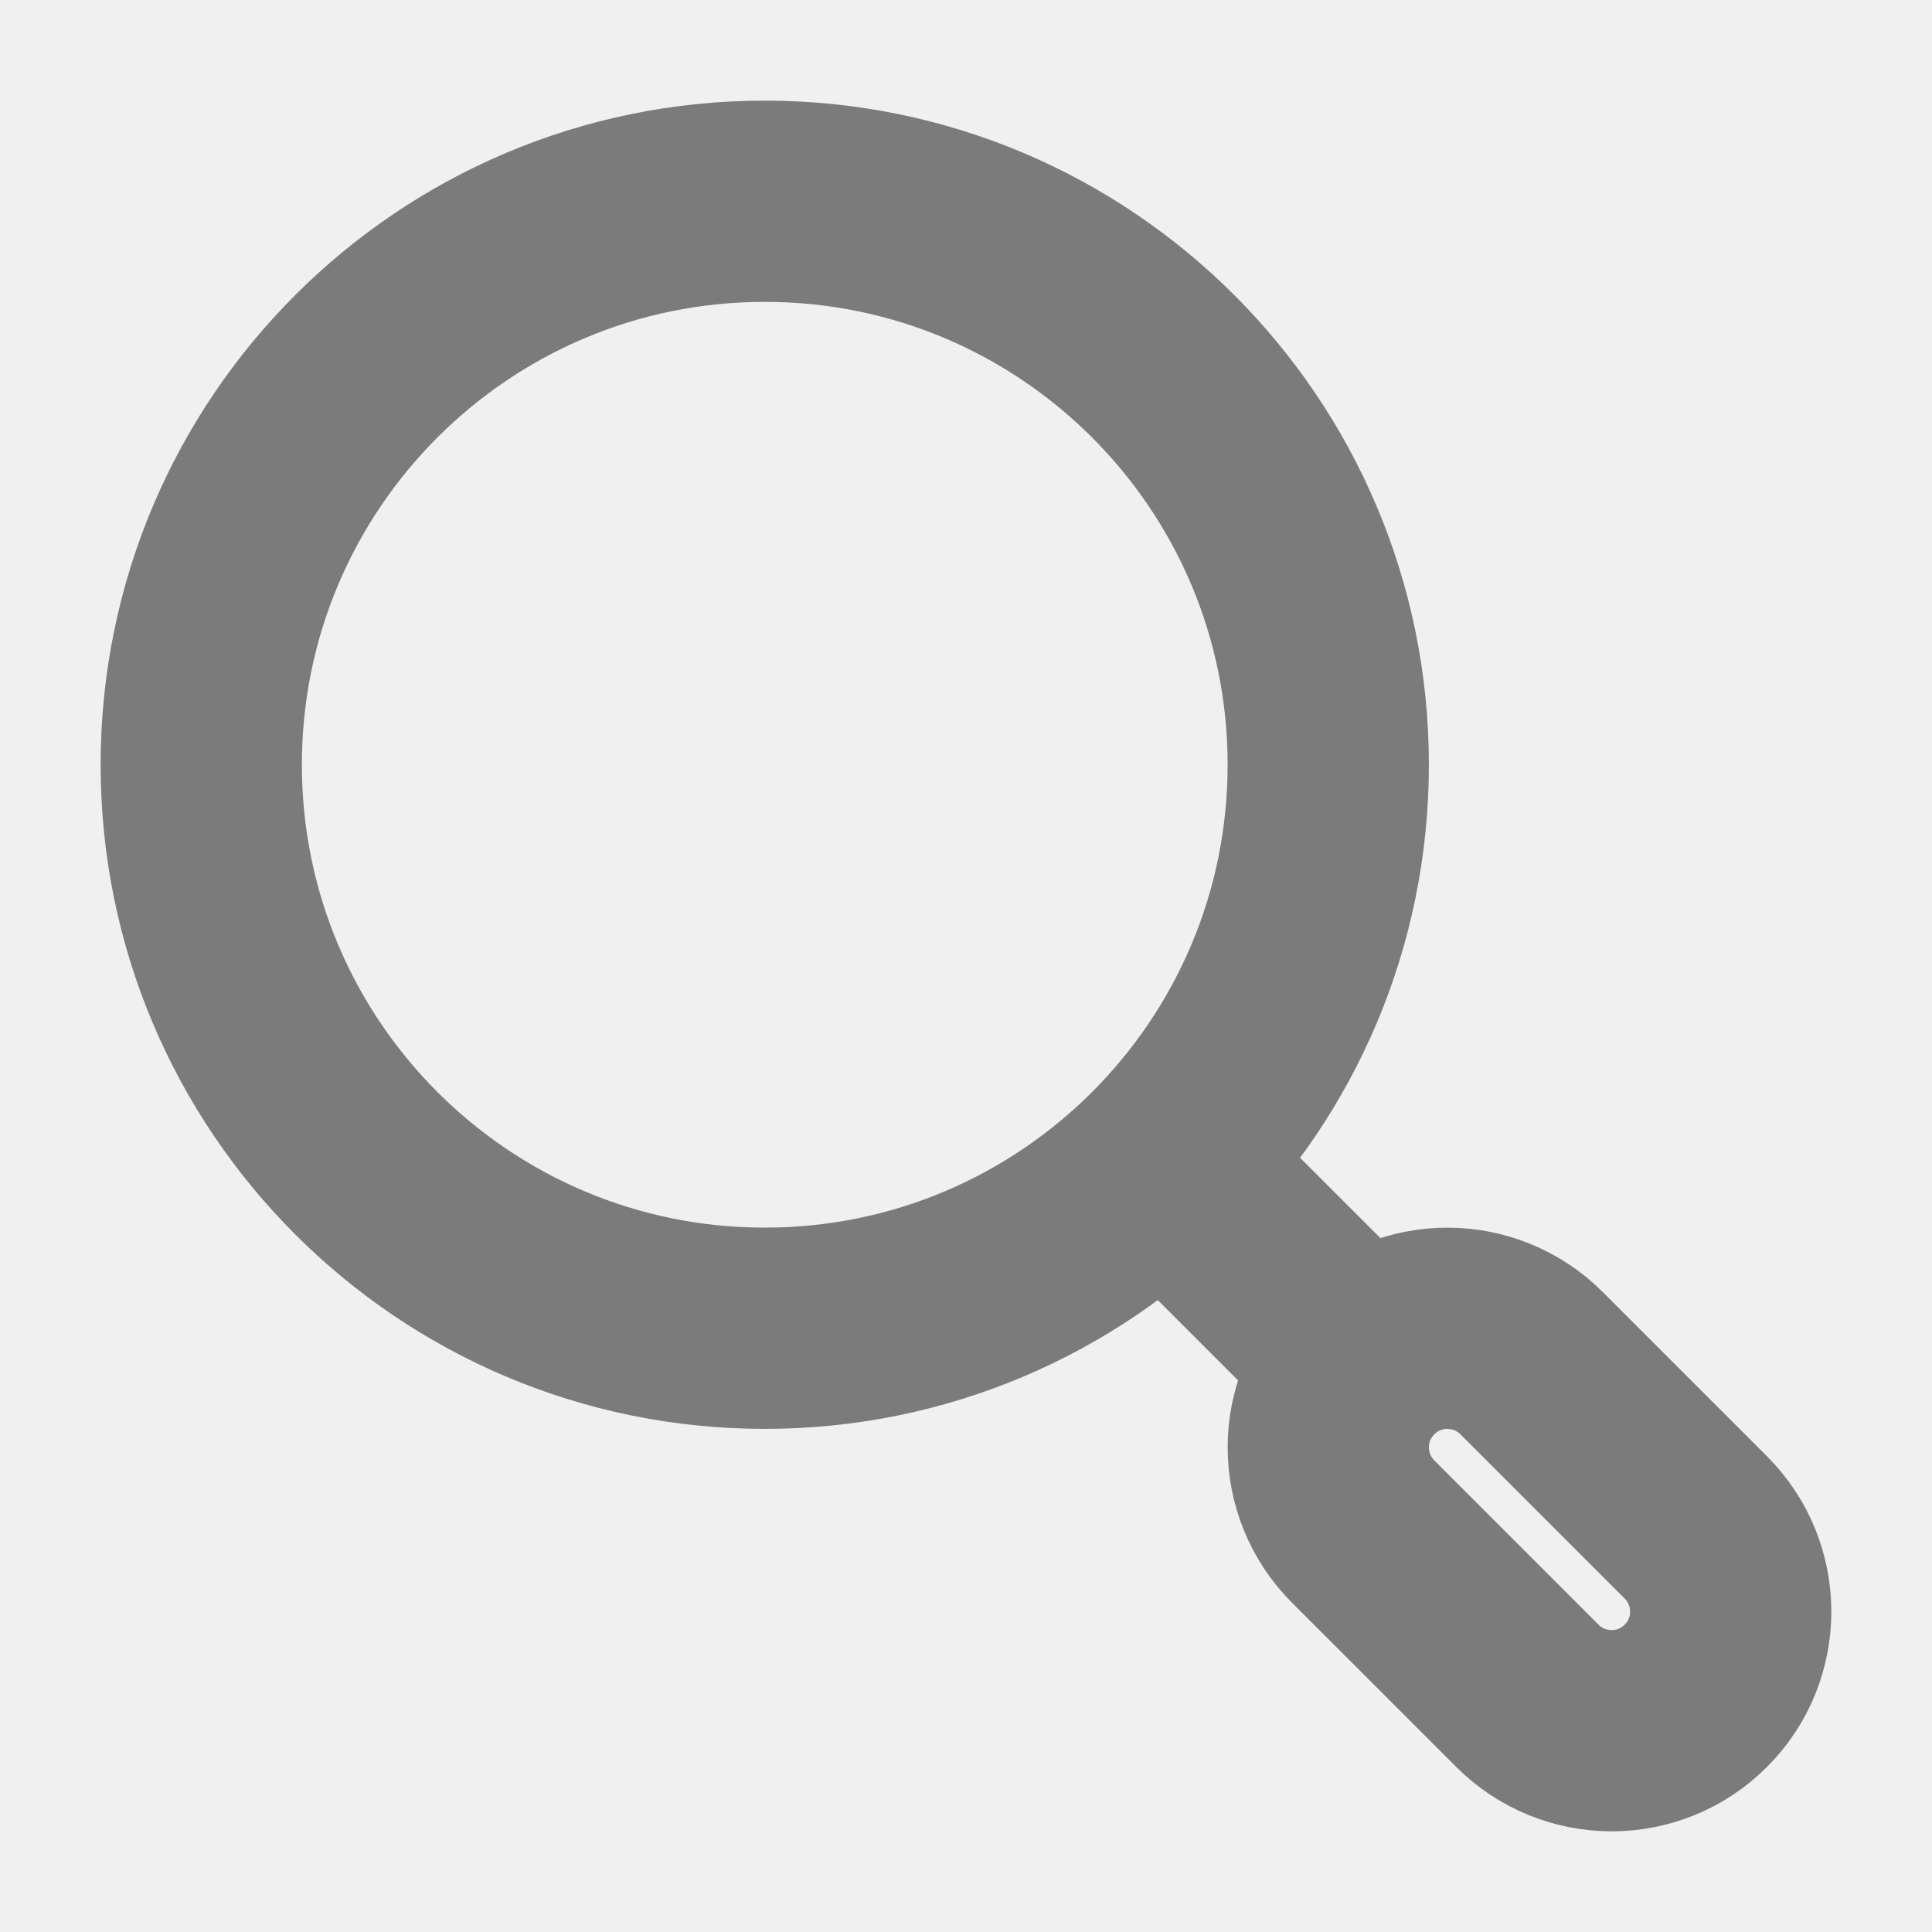
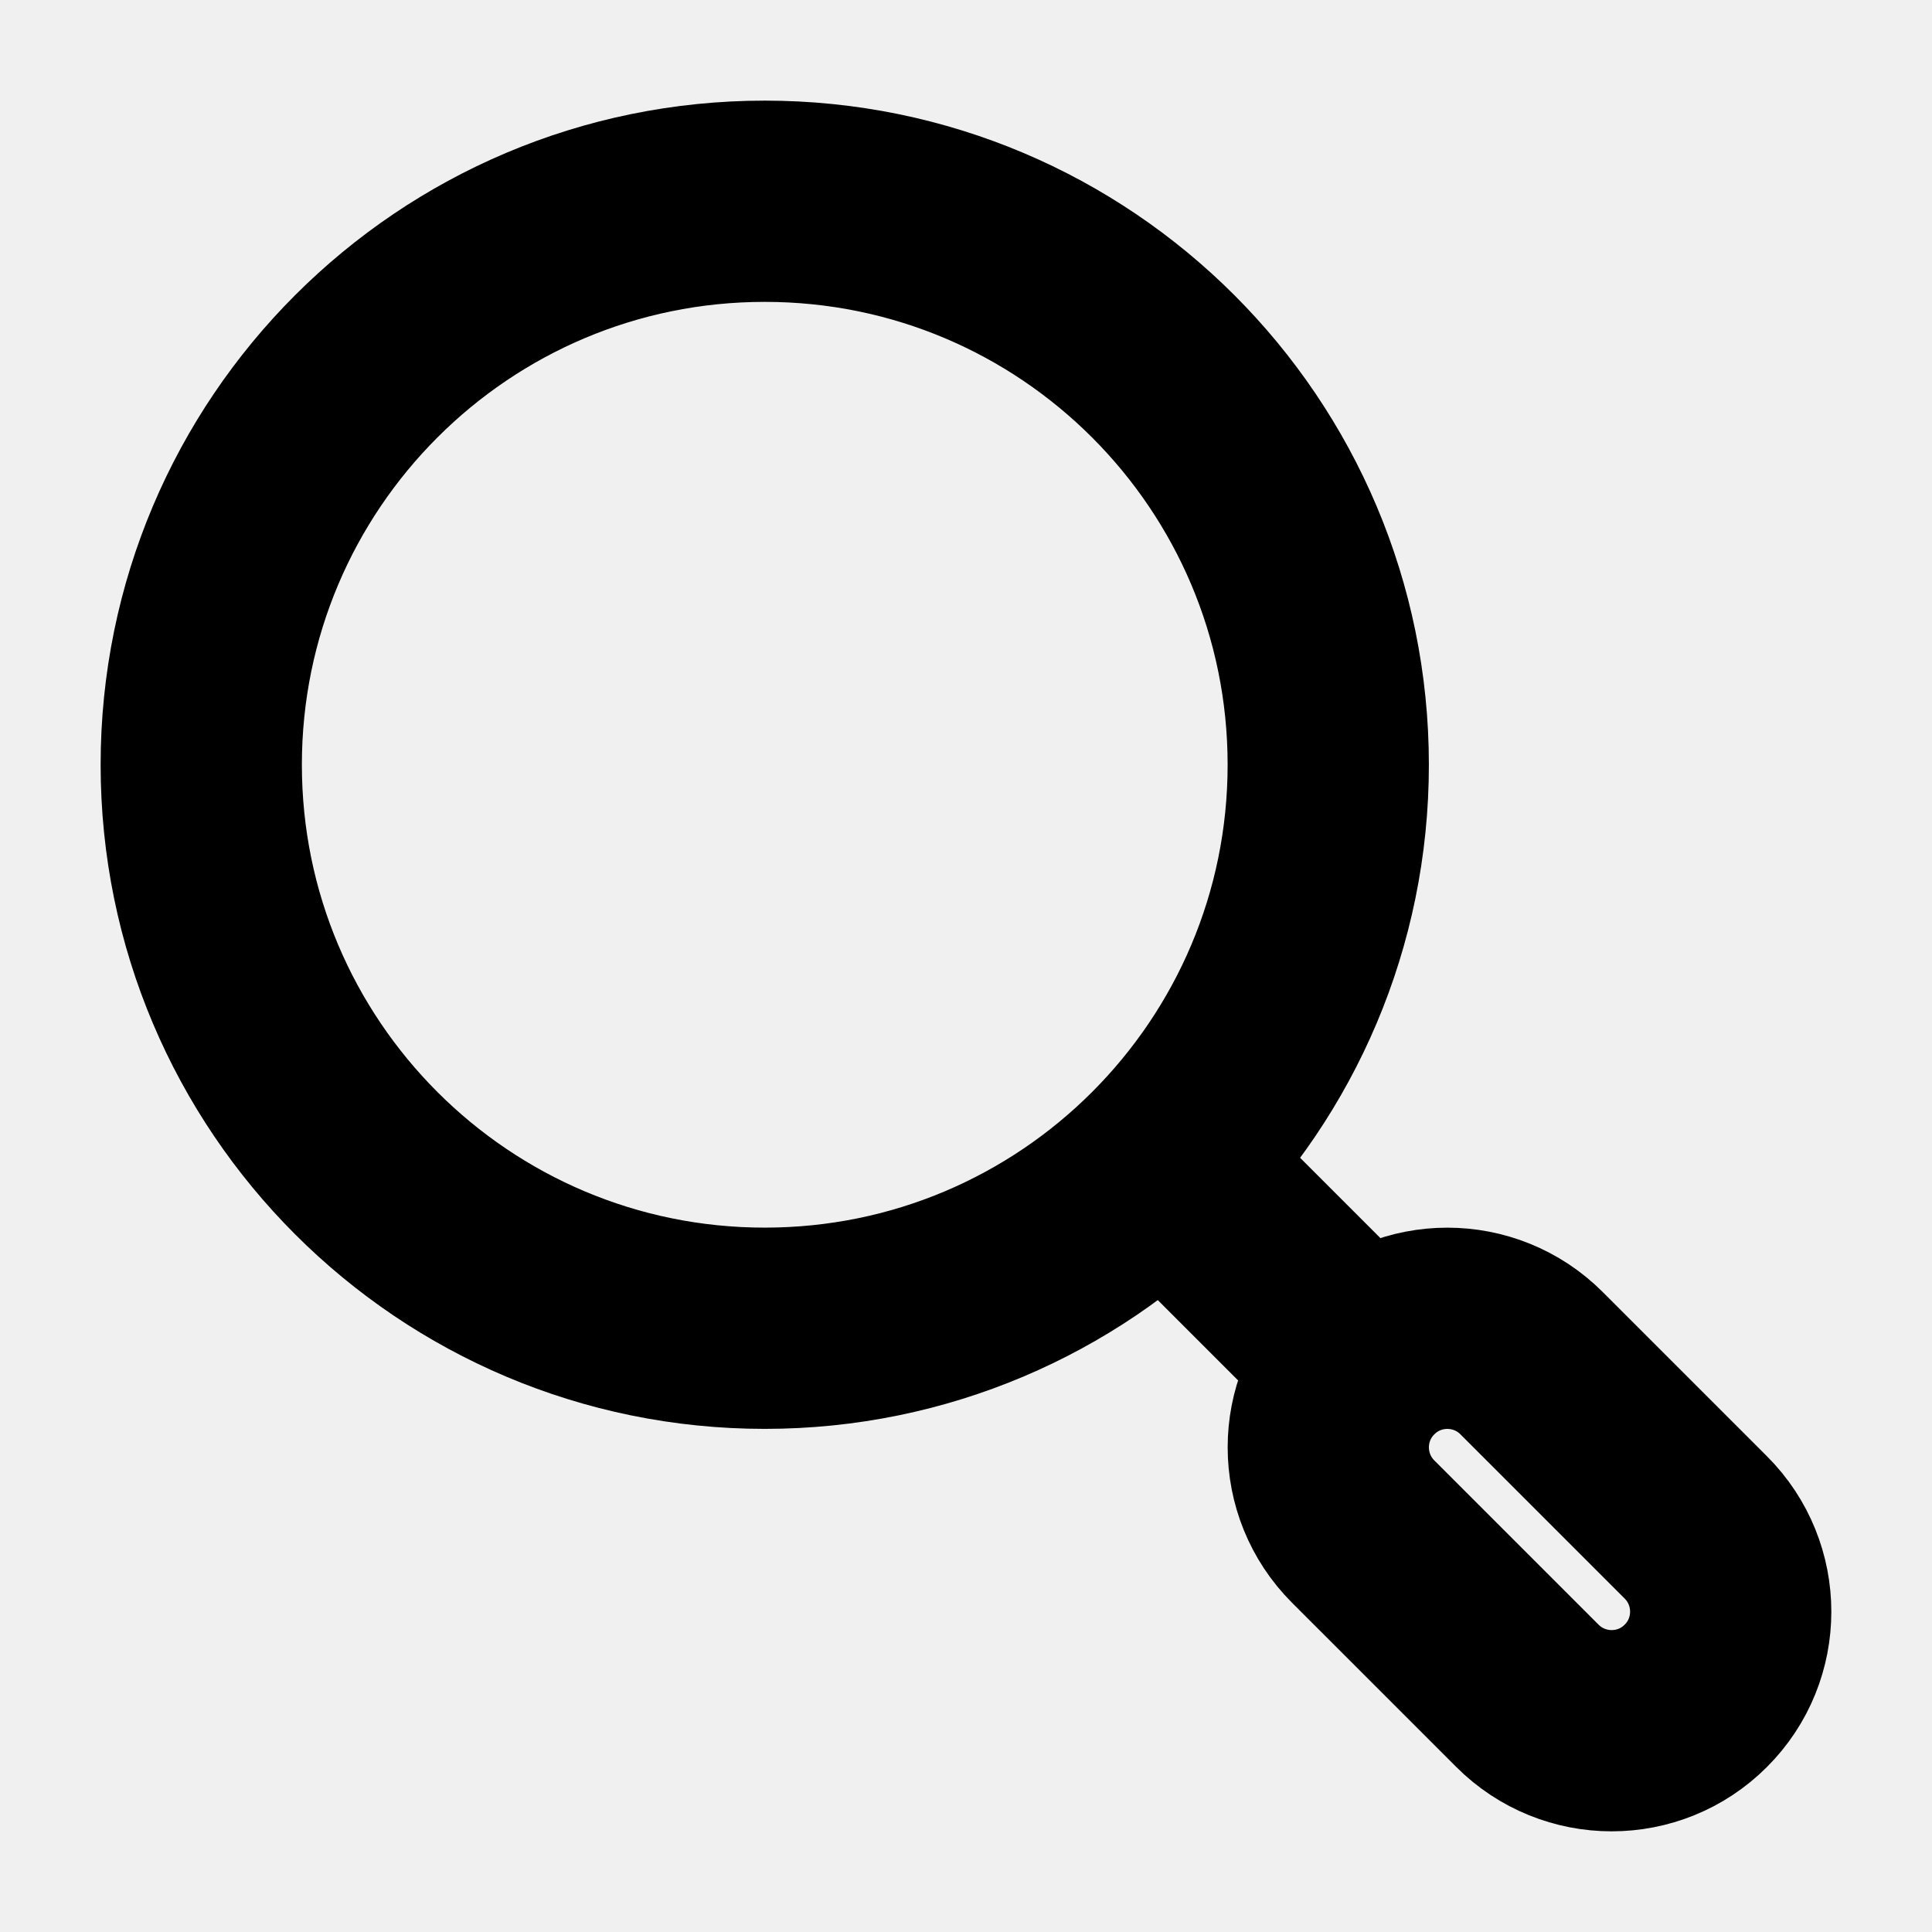
<svg xmlns="http://www.w3.org/2000/svg" width="12" height="12" viewBox="0 0 12 12" fill="none">
  <g clip-path="url(#clip0_131_29361)">
-     <path d="M7.5 7.5L8.25 8.25" stroke="#7B7B7B" stroke-width="1.25" stroke-linecap="round" stroke-linejoin="round" />
-     <path d="M8.467 9.513C8.178 9.224 8.178 8.755 8.467 8.467C8.755 8.178 9.224 8.178 9.513 8.467L10.533 9.487C10.822 9.776 10.822 10.245 10.533 10.533C10.245 10.822 9.776 10.822 9.487 10.533L8.467 9.513Z" stroke="#7B7B7B" stroke-width="1.25" stroke-linecap="round" stroke-linejoin="round" />
-     <path d="M8.25 4.75C8.25 2.817 6.683 1.25 4.75 1.25C2.817 1.25 1.25 2.817 1.25 4.75C1.25 6.683 2.817 8.25 4.75 8.25C6.683 8.25 8.25 6.683 8.25 4.75Z" stroke="#7B7B7B" stroke-width="1.25" stroke-linecap="round" stroke-linejoin="round" />
+     <path d="M7.5 7.5L8.25 8.25" stroke="currentcolor" stroke-width="1.25" stroke-linecap="round" stroke-linejoin="round" />
+     <path d="M8.467 9.513C8.178 9.224 8.178 8.755 8.467 8.467C8.755 8.178 9.224 8.178 9.513 8.467L10.533 9.487C10.822 9.776 10.822 10.245 10.533 10.533C10.245 10.822 9.776 10.822 9.487 10.533L8.467 9.513Z" stroke="currentcolor" stroke-width="1.25" stroke-linecap="round" stroke-linejoin="round" />
+     <path d="M8.25 4.75C8.25 2.817 6.683 1.25 4.75 1.25C2.817 1.25 1.25 2.817 1.25 4.75C1.25 6.683 2.817 8.25 4.75 8.25C6.683 8.25 8.25 6.683 8.25 4.75Z" stroke="currentcolor" stroke-width="1.25" stroke-linecap="round" stroke-linejoin="round" />
  </g>
  <defs>
    <clipPath id="clip0_131_29361">
      <rect width="12" height="12" fill="white" />
    </clipPath>
  </defs>
</svg>
